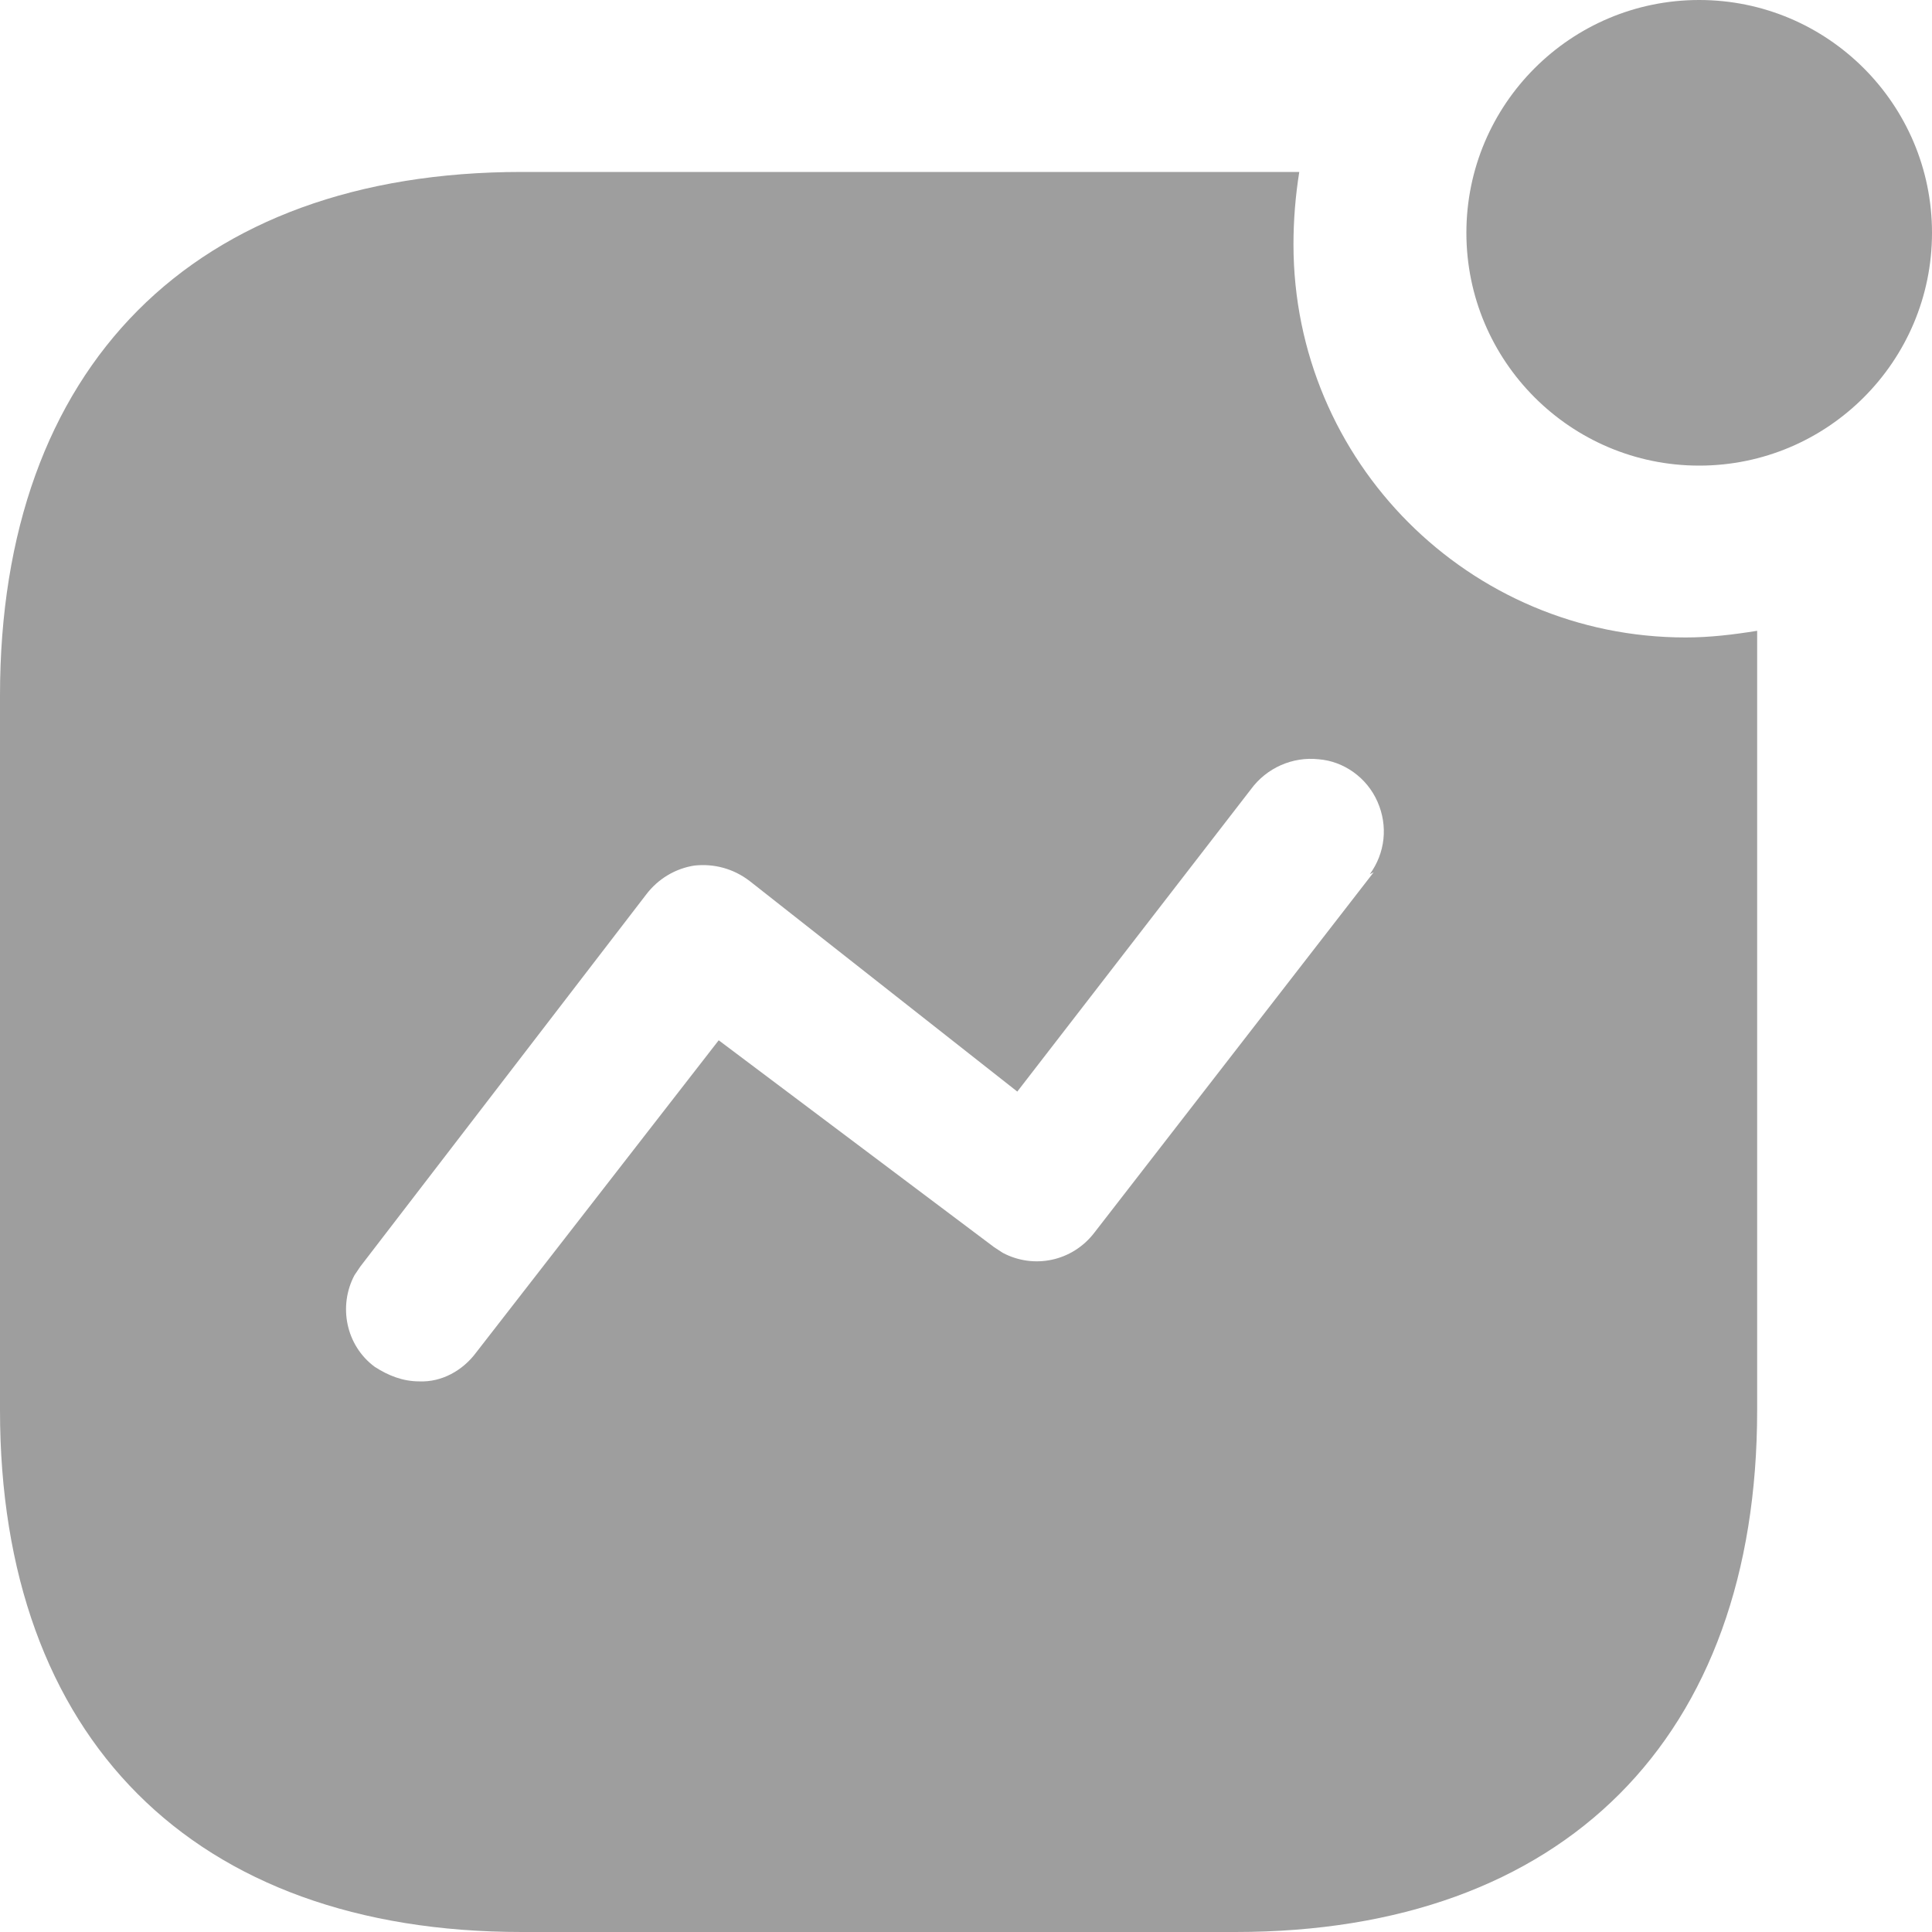
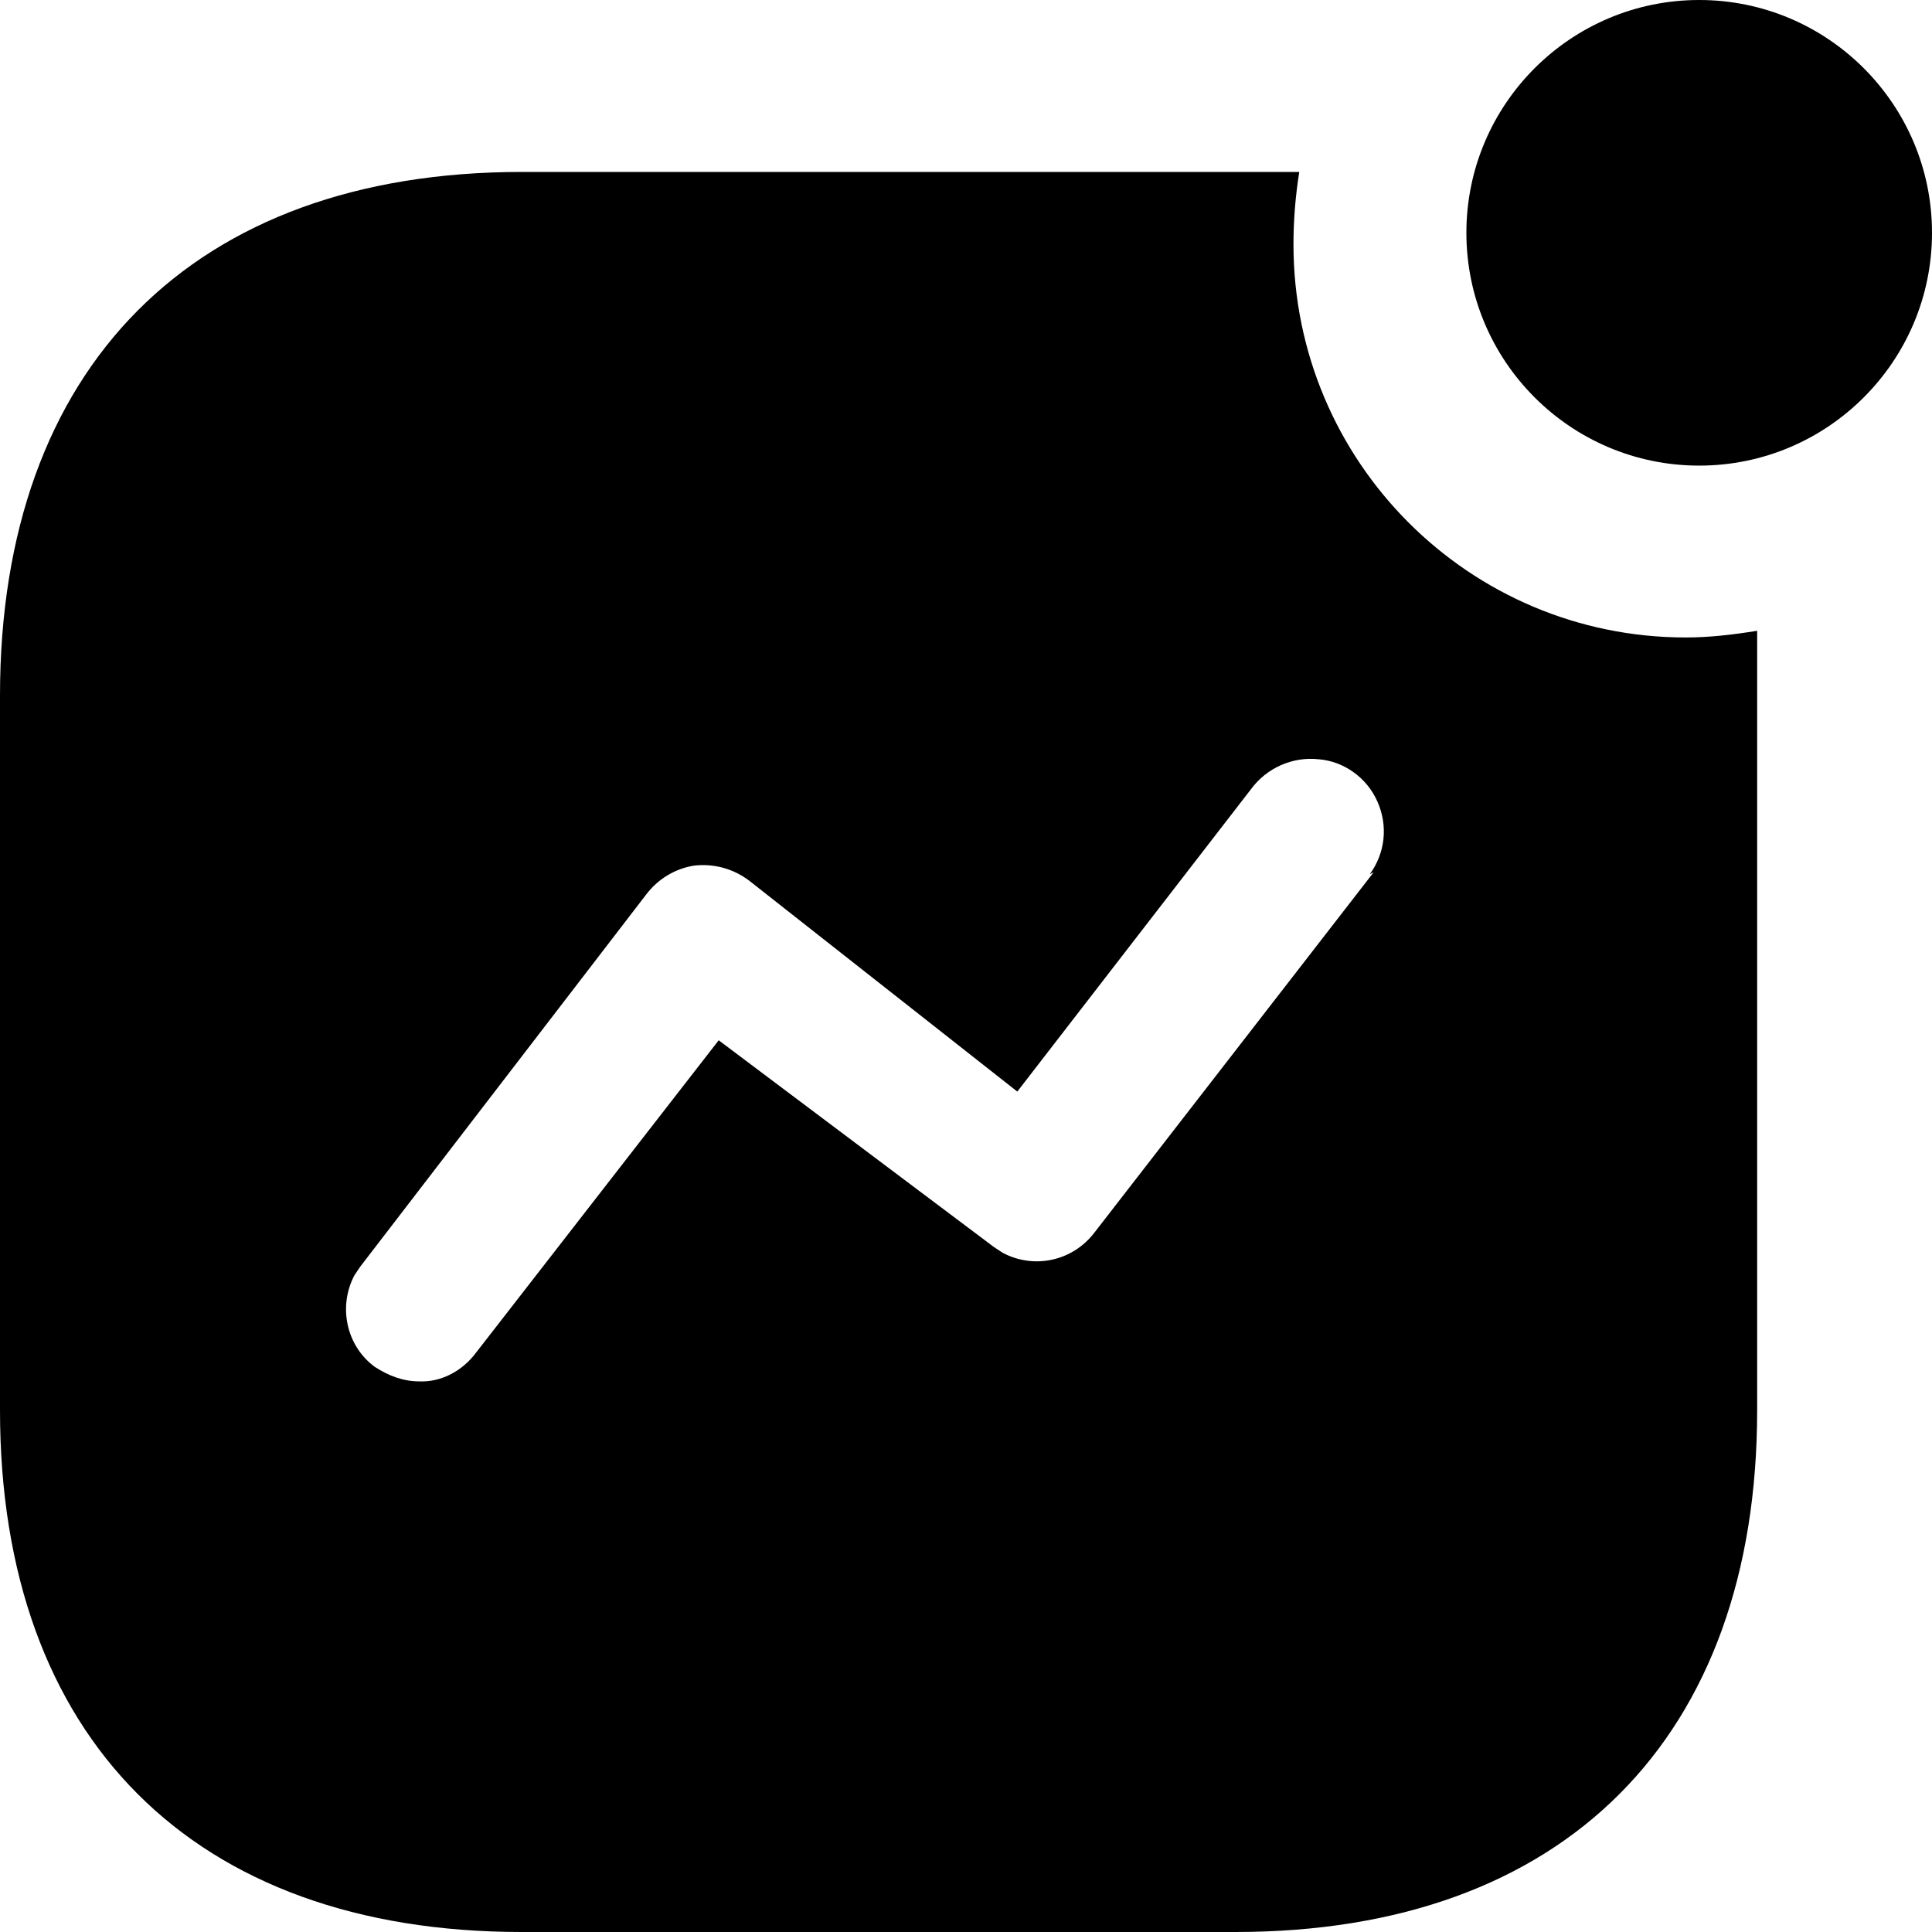
<svg xmlns="http://www.w3.org/2000/svg" width="20" height="20" viewBox="0 0 20 20" fill="none">
-   <path fill-rule="evenodd" clip-rule="evenodd" d="M15.18 2.41C15.18 1.08 16.26 0 17.59 0C18.92 0 20 1.08 20 2.41C20 3.74 18.92 4.82 17.59 4.82C16.26 4.82 15.18 3.74 15.18 2.41ZM11.33 12.759L14.22 9.03L14.18 9.05C14.34 8.83 14.37 8.55 14.26 8.3C14.151 8.05 13.91 7.88 13.651 7.86C13.38 7.83 13.111 7.95 12.95 8.17L10.531 11.3L7.76 9.12C7.59 8.99 7.39 8.939 7.19 8.96C6.991 8.99 6.811 9.099 6.69 9.259L3.731 13.11L3.67 13.2C3.5 13.519 3.58 13.929 3.88 14.15C4.02 14.24 4.17 14.3 4.34 14.3C4.571 14.31 4.79 14.189 4.93 14L7.44 10.769L10.29 12.91L10.38 12.969C10.7 13.139 11.1 13.06 11.33 12.759ZM13.45 1.78C13.41 2.03 13.39 2.28 13.39 2.53C13.39 4.78 15.21 6.599 17.45 6.599C17.7 6.599 17.94 6.57 18.19 6.53V14.599C18.19 17.99 16.19 20 12.79 20H5.401C2 20 0 17.99 0 14.599V7.2C0 3.8 2 1.78 5.401 1.78H13.45Z" fill="#9E9E9E" />
+   <path fill-rule="evenodd" clip-rule="evenodd" d="M15.18 2.41C15.18 1.08 16.26 0 17.59 0C18.92 0 20 1.08 20 2.41C20 3.74 18.92 4.82 17.59 4.82C16.26 4.82 15.18 3.74 15.18 2.41ZM11.33 12.759L14.22 9.03L14.18 9.05C14.34 8.83 14.37 8.55 14.26 8.3C14.151 8.05 13.91 7.88 13.651 7.86C13.38 7.83 13.111 7.95 12.95 8.17L10.531 11.3L7.76 9.12C7.59 8.99 7.39 8.939 7.19 8.96C6.991 8.99 6.811 9.099 6.69 9.259L3.731 13.11L3.67 13.2C3.5 13.519 3.58 13.929 3.88 14.15C4.02 14.24 4.17 14.3 4.34 14.3C4.571 14.31 4.79 14.189 4.93 14L7.44 10.769L10.29 12.91L10.38 12.969C10.7 13.139 11.1 13.06 11.33 12.759ZM13.45 1.78C13.41 2.03 13.39 2.28 13.39 2.53C13.39 4.78 15.21 6.599 17.45 6.599C17.7 6.599 17.94 6.57 18.19 6.53V14.599C18.19 17.99 16.19 20 12.79 20H5.401C2 20 0 17.99 0 14.599V7.2C0 3.8 2 1.78 5.401 1.78H13.45Z" fill="currentColor" />
</svg>
